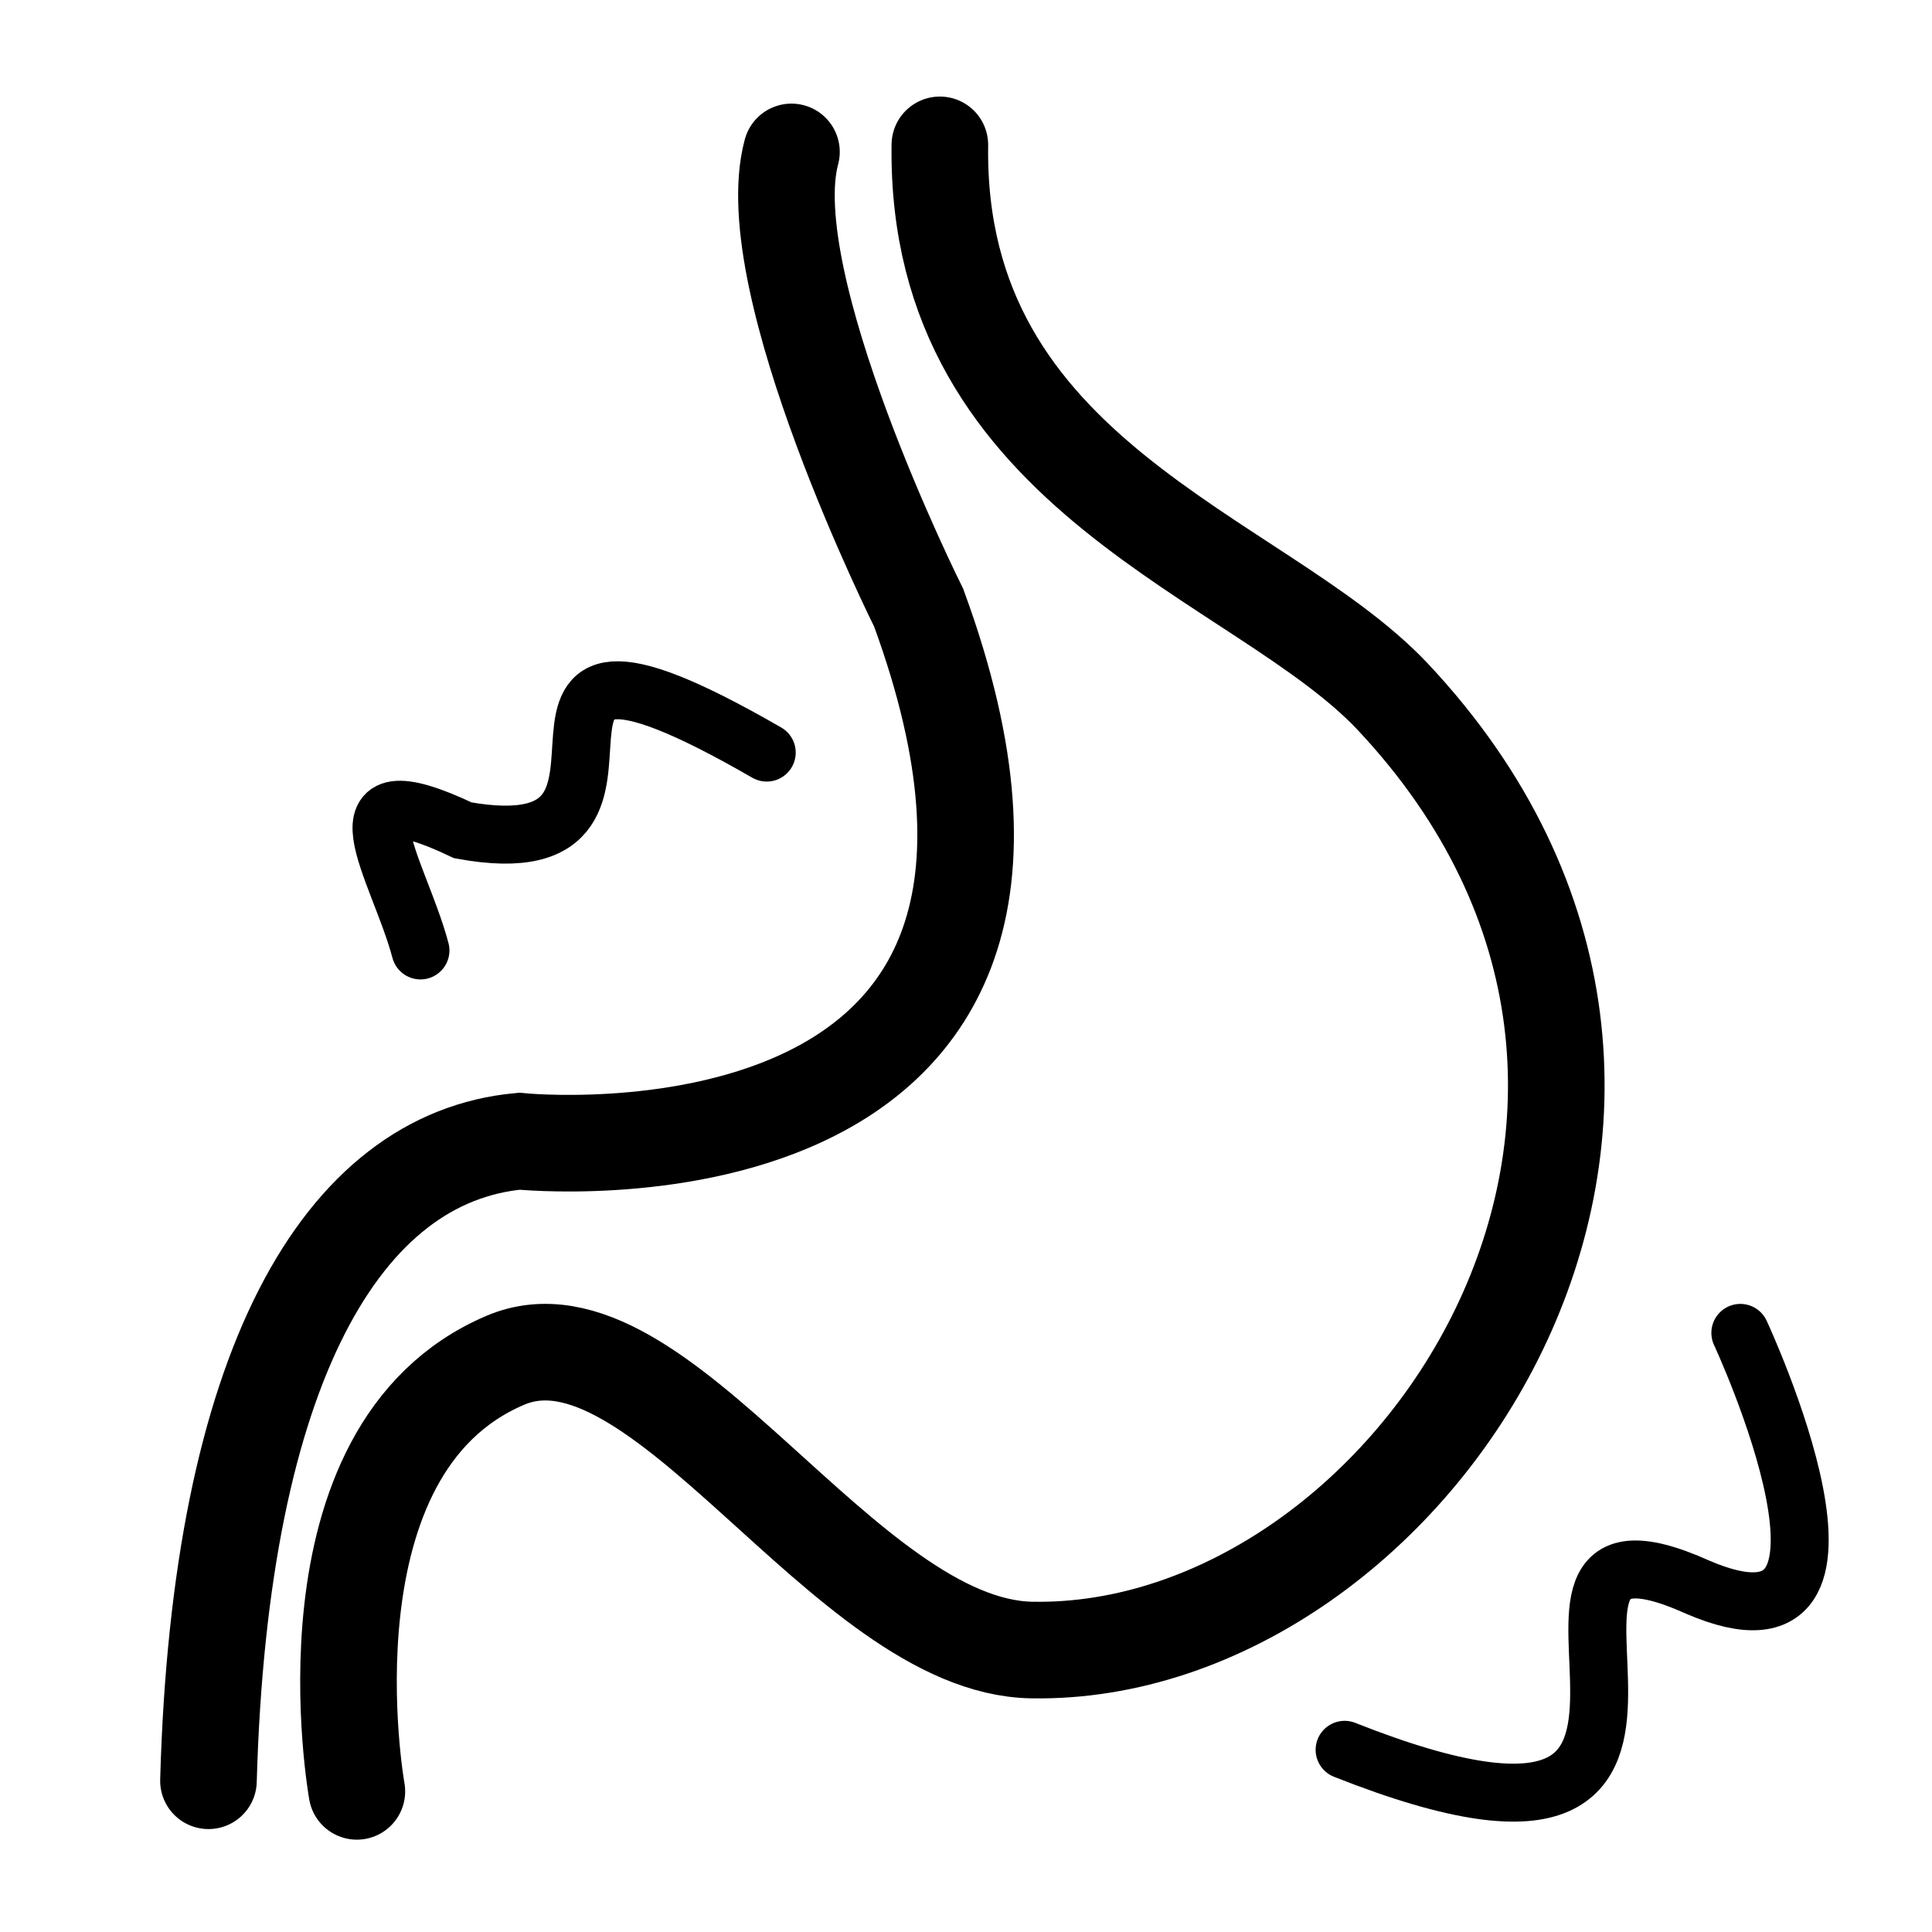
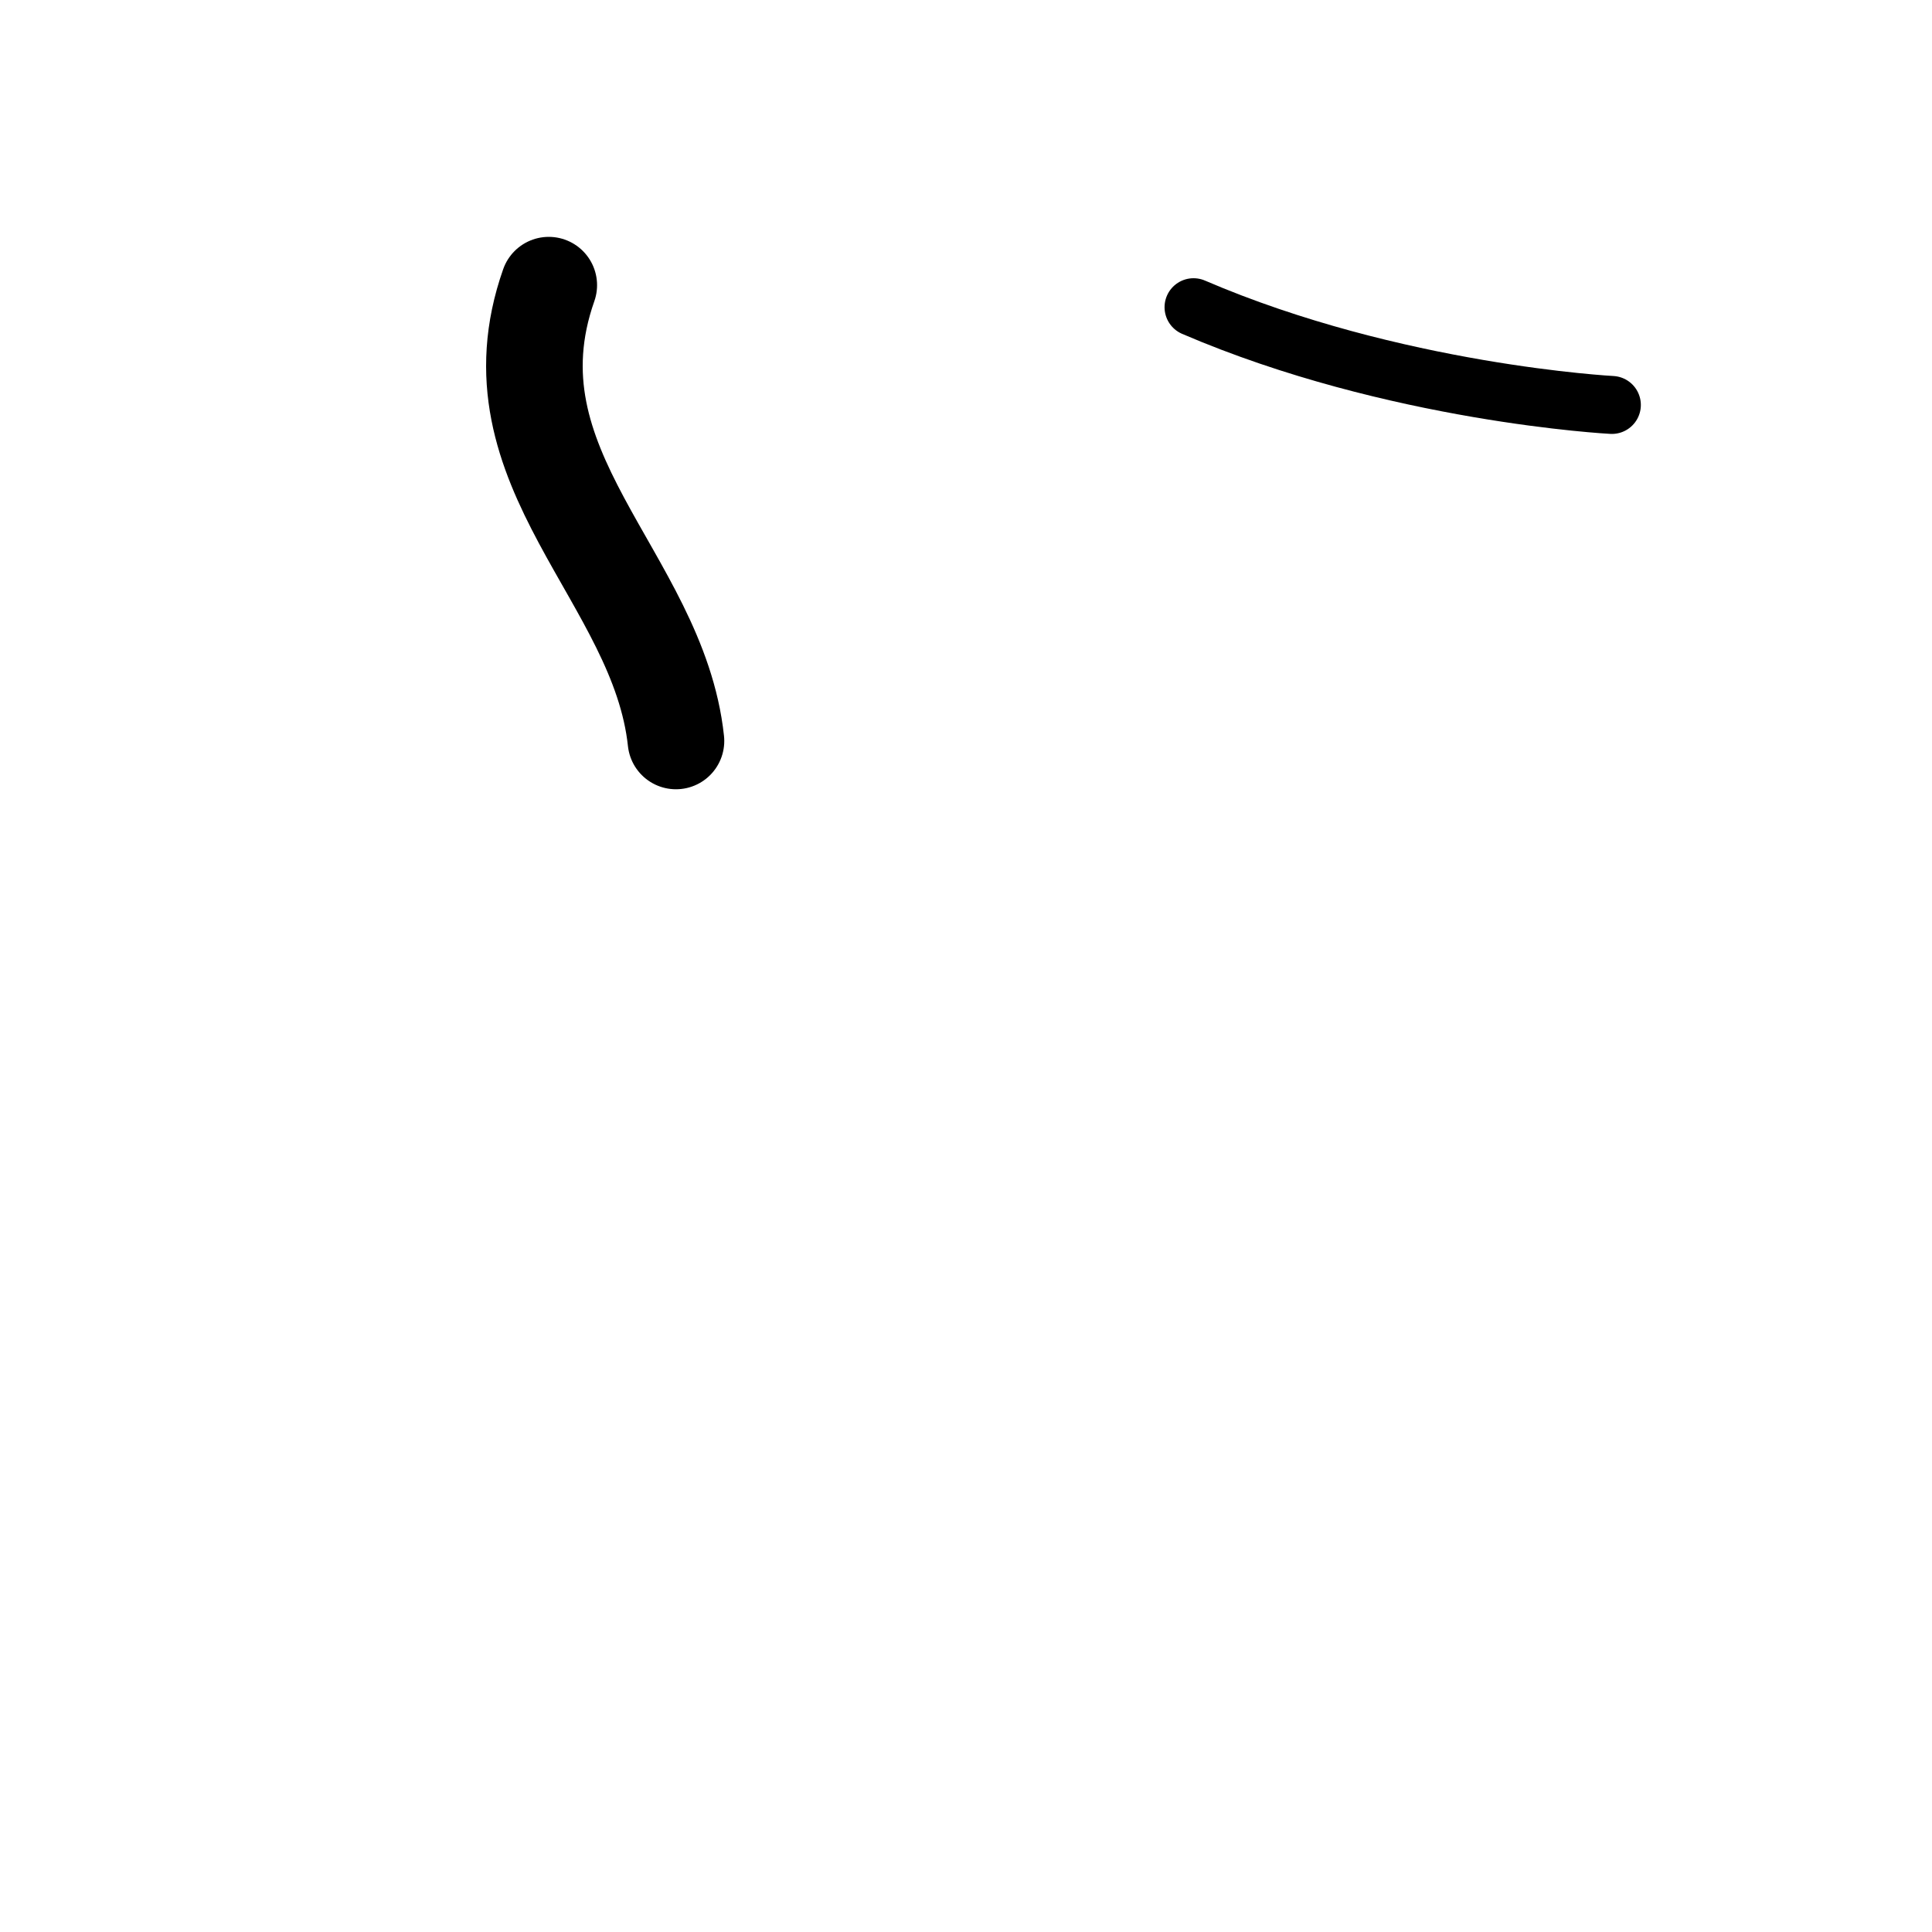
<svg xmlns="http://www.w3.org/2000/svg" width="100mm" height="100mm" viewBox="0 0 100 100" version="1.1" id="svg5">
  <defs id="defs9" />
-   <path style="fill:none;stroke:#000000;stroke-width:5;stroke-linecap:round;stroke-linejoin:miter;stroke-miterlimit:4;stroke-dasharray:none;stroke-opacity:1" d="M 48.647,7.498 C 48.397,24.743 65.174,28.767 72.055,36.028 92.038,57.256 73.057,85.757 53.401,85.406 43.686,85.232 34.125,67.016 26.152,70.409 15.292,75.032 18.471,92.721 18.471,92.721" id="path1136" />
-   <path style="fill:none;stroke:#000000;stroke-width:5;stroke-linecap:round;stroke-linejoin:miter;stroke-miterlimit:4;stroke-dasharray:none;stroke-opacity:1" d="m 10.79,92.172 c 0.597,-21.499 6.952,-32.257 16.094,-33.102 0,0 32.004,3.292 20.666,-27.615 0,0 -8.413,-16.825 -6.584,-23.592" id="path1138" />
-   <path style="fill:none;stroke:#000000;stroke-width:3;stroke-linecap:round;stroke-linejoin:miter;stroke-miterlimit:4;stroke-dasharray:none;stroke-opacity:1" d="m 21.763,49.195 c -1.128,-4.247 -4.908,-9.591 2.195,-6.218 12.619,2.287 -1.422,-13.907 15.728,-4.023" id="path10201" />
-   <path style="display:inline;fill:none;stroke:#000000;stroke-width:3;stroke-linecap:round;stroke-linejoin:miter;stroke-miterlimit:4;stroke-dasharray:none;stroke-opacity:1" d="m 90.08,68.99 c 0,0 8.2,17.638 -2.195,13.167 -12.801,-5.762 5.262,17.747 -18.288,8.413" id="path10201-6" />
+   <path style="fill:none;stroke:#000000;stroke-width:5;stroke-linecap:round;stroke-linejoin:miter;stroke-miterlimit:4;stroke-dasharray:none;stroke-opacity:1" d="M 34.988,38.352 C 34.076,29.842 25.051,24.286 28.404,14.76" id="path1138" />
+   <path style="display:inline;fill:none;stroke:#000000;stroke-width:3;stroke-linecap:round;stroke-linejoin:miter;stroke-miterlimit:4;stroke-dasharray:none;stroke-opacity:1" d="m 83.43,20.96 c 0,0 -11.259,-0.588 -21.653,-5.059" id="path10201-6" />
</svg>
